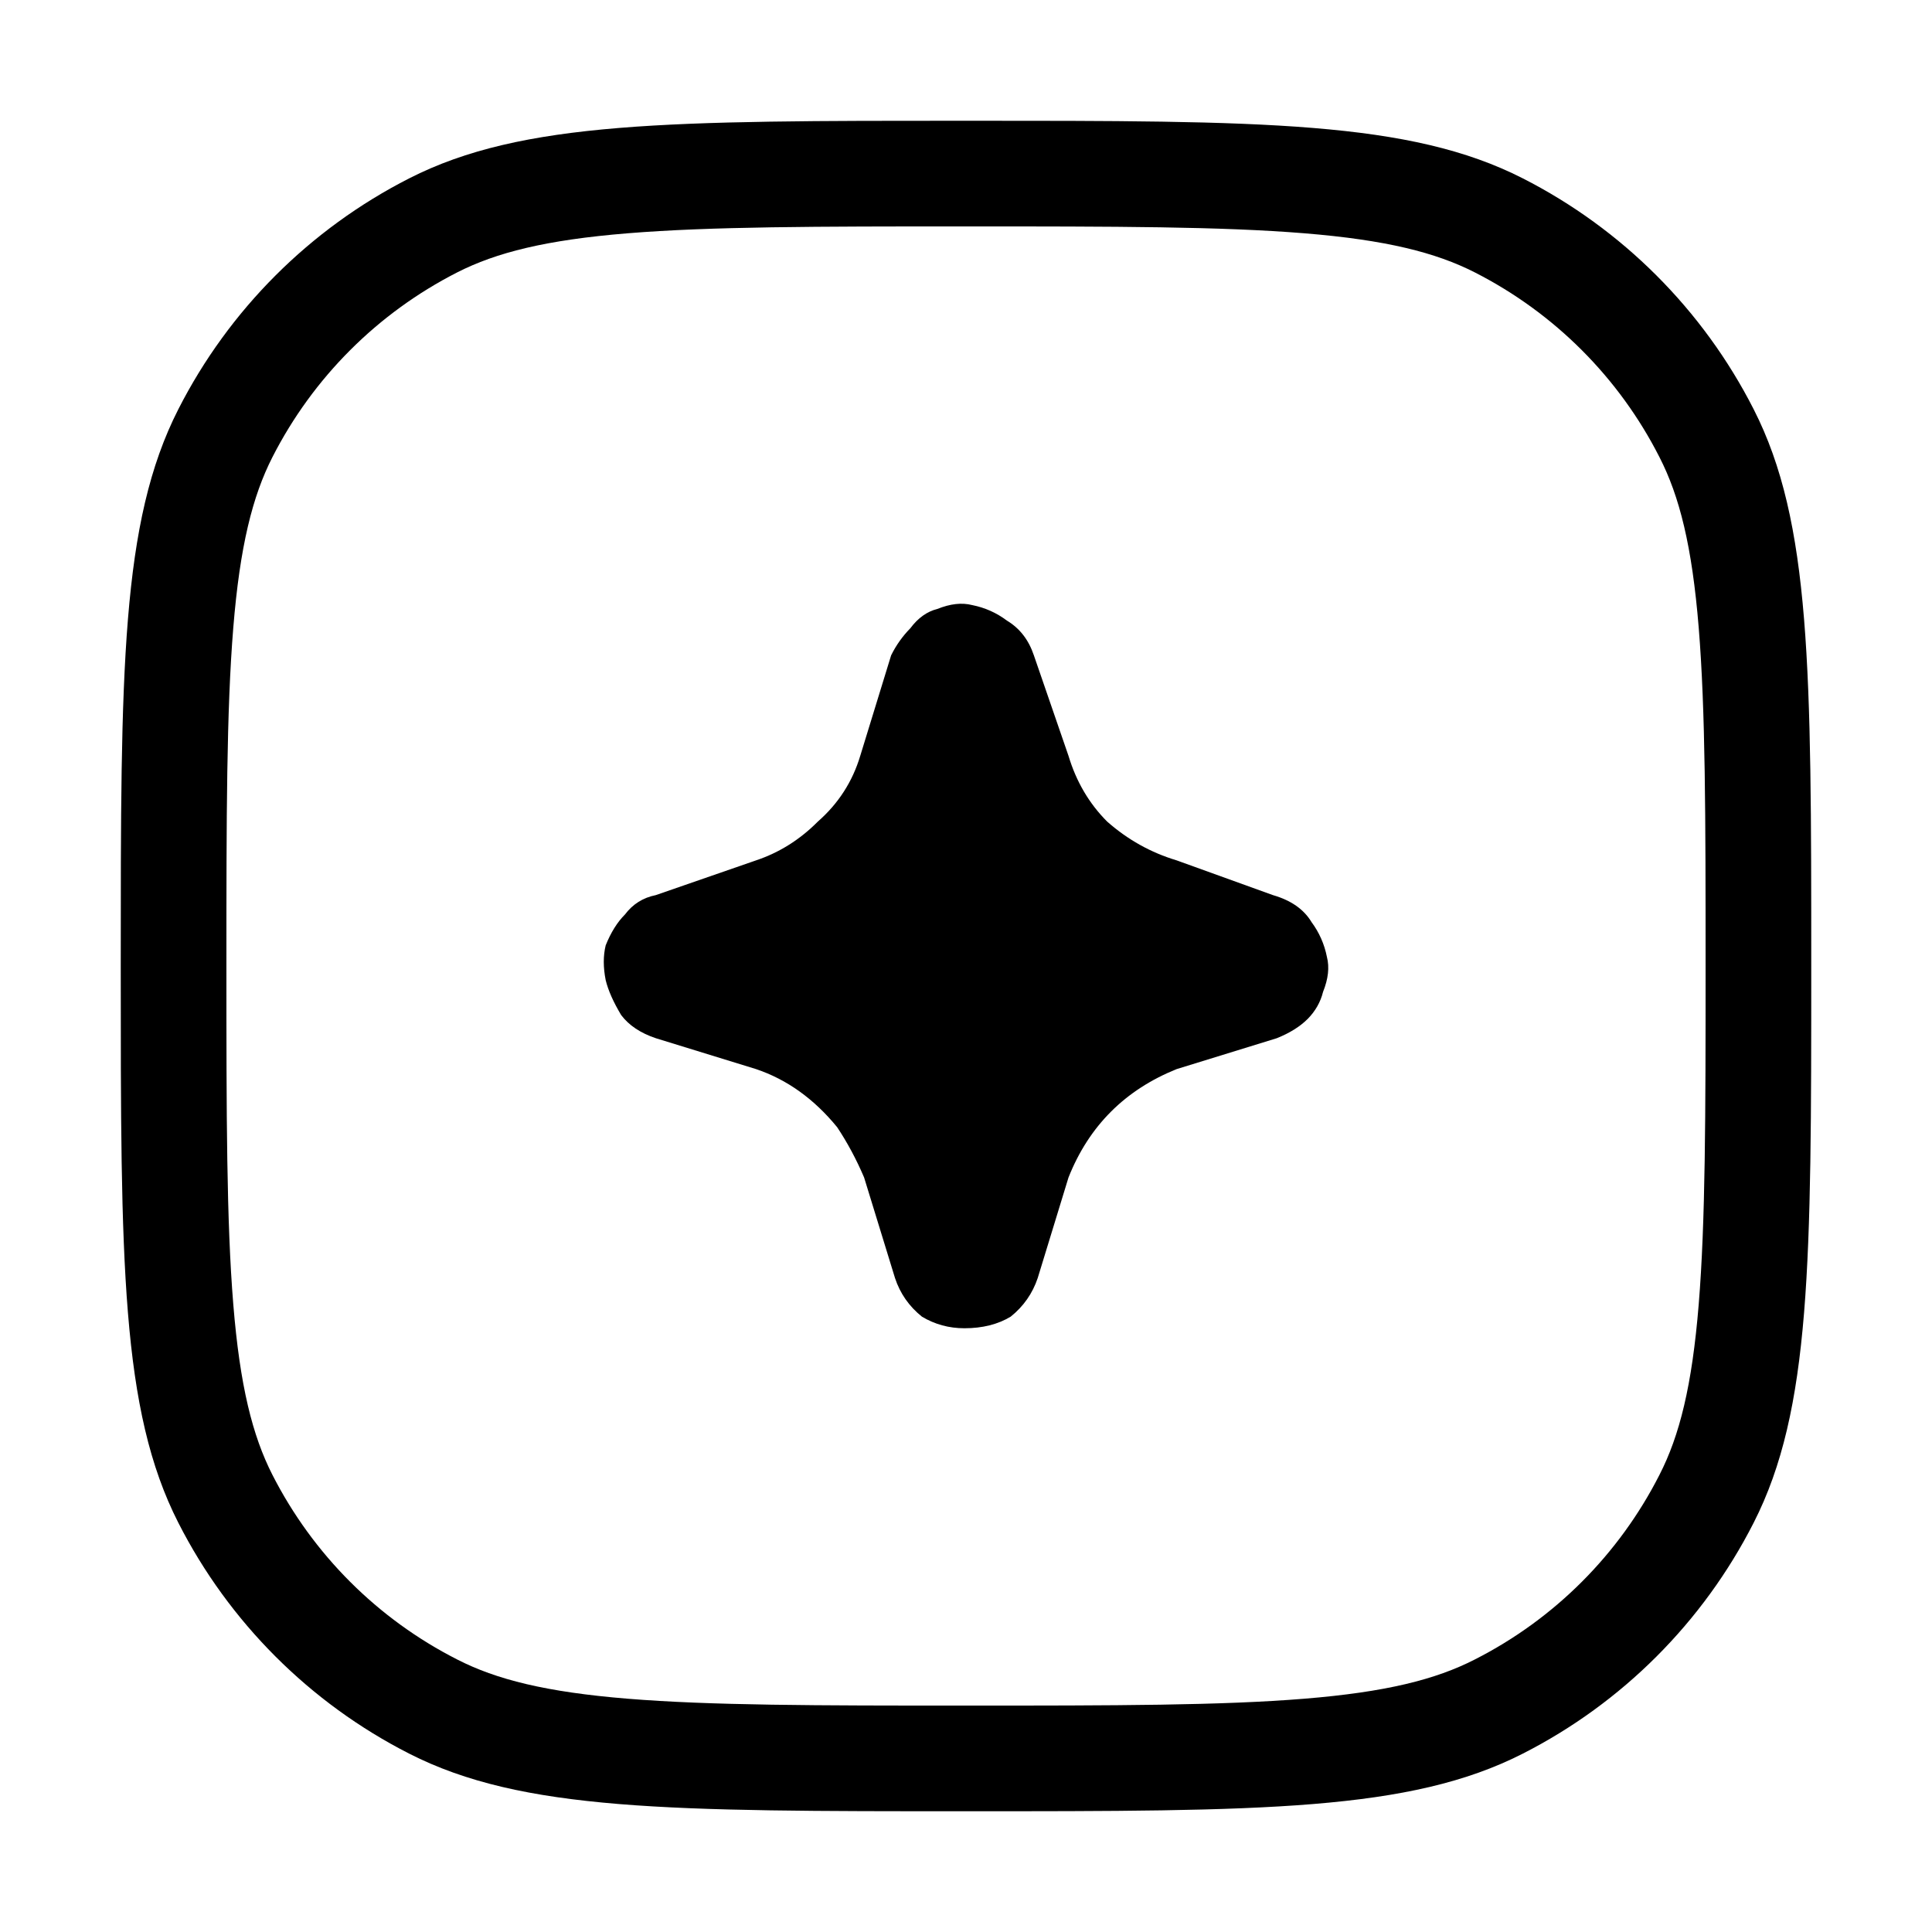
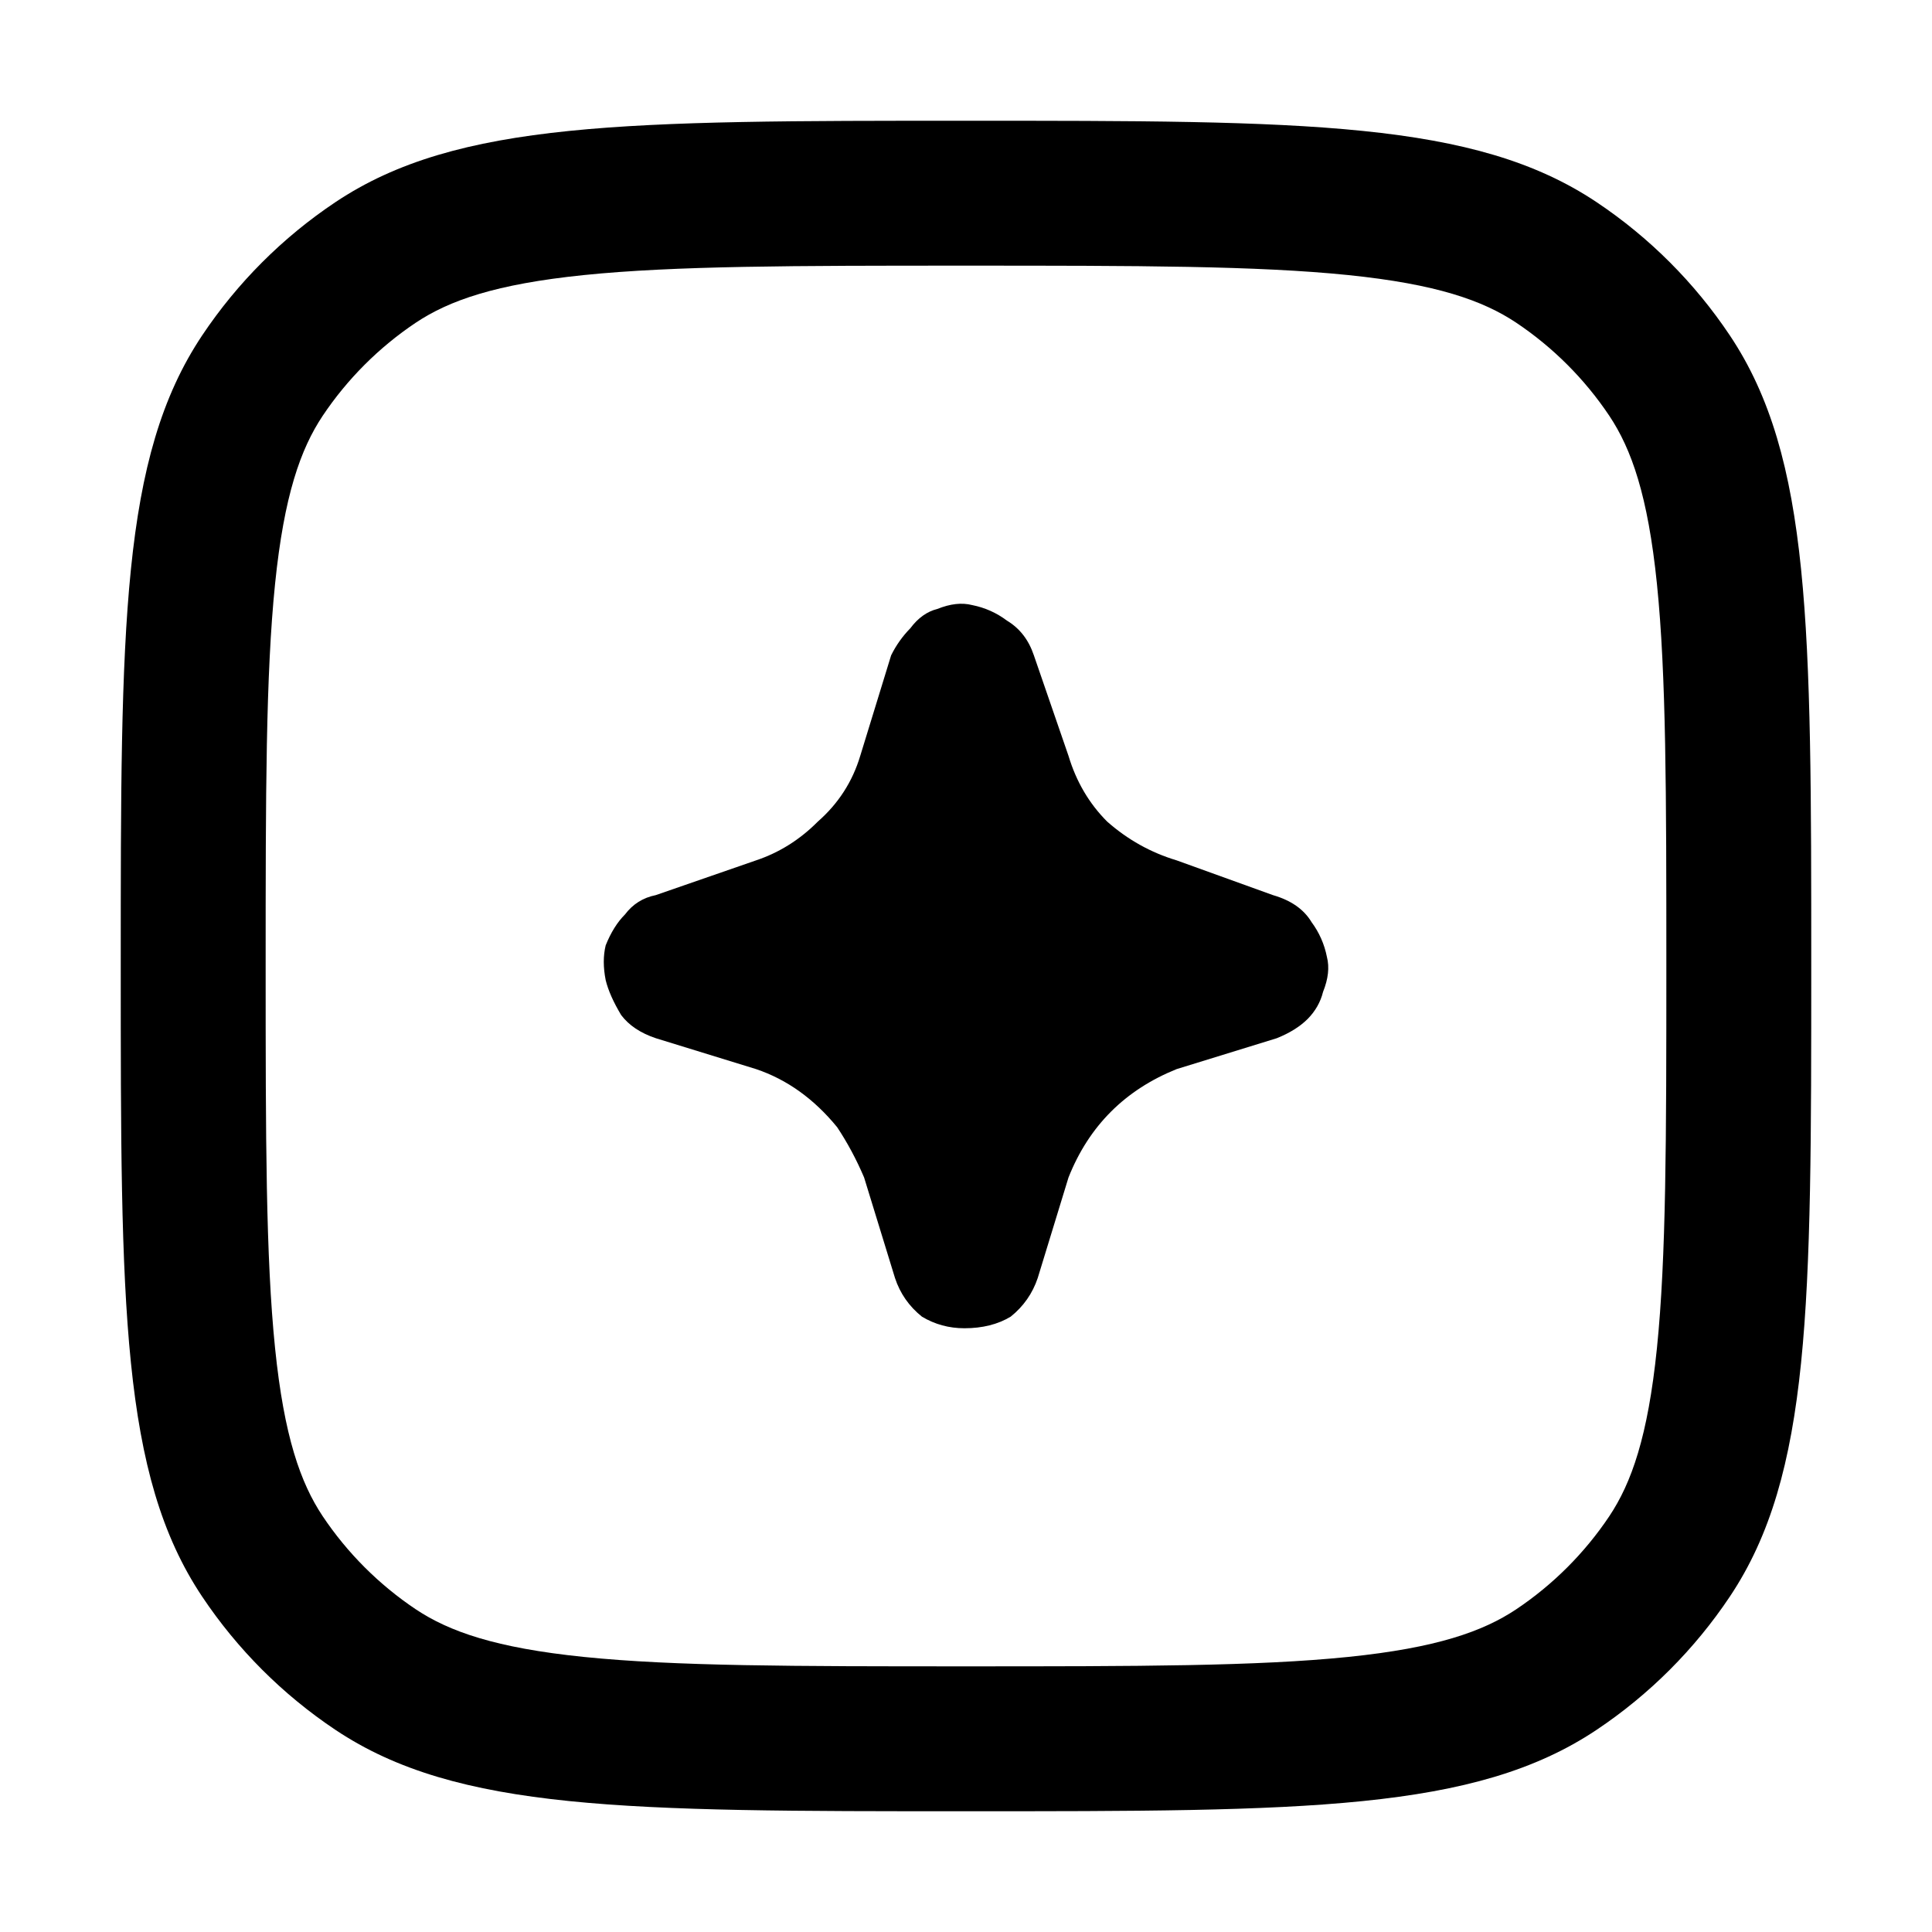
<svg xmlns="http://www.w3.org/2000/svg" viewBox="0 0 16 16" fill="currentColor">
-   <path fill-rule="evenodd" clip-rule="evenodd" d="M3.786 13.743C4.11 13.909 4.522 14.013 5.198 14.068C5.883 14.124 6.76 14.125 8 14.125C9.24 14.125 10.117 14.124 10.802 14.068C11.478 14.013 11.89 13.909 12.214 13.743C12.873 13.408 13.408 12.873 13.743 12.214C13.909 11.89 14.013 11.478 14.068 10.802C14.124 10.117 14.125 9.24 14.125 8C14.125 6.76 14.124 5.883 14.068 5.198C14.013 4.522 13.909 4.11 13.743 3.786C13.408 3.127 12.873 2.592 12.214 2.256C11.89 2.091 11.478 1.987 10.802 1.932C10.117 1.876 9.24 1.875 8 1.875C6.76 1.875 5.883 1.876 5.198 1.932C4.522 1.987 4.11 2.091 3.786 2.256C3.127 2.592 2.592 3.127 2.256 3.786C2.091 4.11 1.987 4.522 1.932 5.198C1.876 5.883 1.875 6.76 1.875 8C1.875 9.24 1.876 10.117 1.932 10.802C1.987 11.478 2.091 11.89 2.256 12.214C2.592 12.873 3.127 13.408 3.786 13.743ZM1 8C1 5.55 1 4.325 1.477 3.389C1.896 2.566 2.566 1.896 3.389 1.477C4.325 1 5.55 1 8 1C10.45 1 11.675 1 12.611 1.477C13.434 1.896 14.104 2.566 14.523 3.389C15 4.325 15 5.55 15 8C15 10.45 15 11.675 14.523 12.611C14.104 13.434 13.434 14.104 12.611 14.523C11.675 15 10.45 15 8 15C5.55 15 4.325 15 3.389 14.523C2.566 14.104 1.896 13.434 1.477 12.611C1 11.675 1 10.45 1 8ZM7.635 10.904C7.529 10.819 7.454 10.712 7.412 10.584L7.156 9.751C7.092 9.601 7.018 9.463 6.933 9.335C6.741 9.1 6.517 8.94 6.262 8.854L5.431 8.598C5.303 8.555 5.208 8.491 5.144 8.406C5.08 8.299 5.037 8.203 5.016 8.117C4.995 8.011 4.995 7.915 5.016 7.829C5.059 7.722 5.112 7.637 5.176 7.573C5.24 7.488 5.325 7.434 5.431 7.413L6.262 7.125C6.453 7.061 6.624 6.954 6.773 6.804C6.943 6.655 7.06 6.473 7.124 6.26L7.38 5.427C7.422 5.342 7.476 5.267 7.539 5.203C7.603 5.117 7.678 5.064 7.763 5.043C7.87 5 7.965 4.989 8.051 5.011C8.157 5.032 8.253 5.075 8.338 5.139C8.445 5.203 8.519 5.299 8.562 5.427L8.849 6.26C8.913 6.473 9.02 6.655 9.169 6.804C9.339 6.954 9.531 7.061 9.744 7.125L10.542 7.413C10.691 7.456 10.798 7.53 10.862 7.637C10.925 7.722 10.968 7.819 10.989 7.925C11.011 8.011 11 8.107 10.957 8.214C10.936 8.299 10.893 8.374 10.83 8.438C10.766 8.502 10.681 8.555 10.574 8.598L9.744 8.854C9.531 8.94 9.35 9.057 9.201 9.206C9.051 9.356 8.934 9.537 8.849 9.751L8.594 10.584C8.551 10.712 8.476 10.819 8.37 10.904C8.264 10.968 8.136 11 7.987 11C7.859 11 7.742 10.968 7.635 10.904Z" />
+   <path fill-rule="evenodd" clip-rule="evenodd" d="M3.444 13.328C3.719 13.511 4.102 13.647 4.835 13.722C5.589 13.799 6.571 13.8 8 13.8C9.429 13.8 10.411 13.799 11.165 13.722C11.898 13.647 12.281 13.511 12.556 13.328C12.861 13.124 13.124 12.861 13.328 12.556C13.511 12.281 13.647 11.898 13.722 11.165C13.799 10.411 13.8 9.429 13.8 8C13.8 6.571 13.799 5.589 13.722 4.835C13.647 4.102 13.511 3.719 13.328 3.444C13.124 3.139 12.861 2.876 12.556 2.672C12.281 2.489 11.898 2.353 11.165 2.278C10.411 2.201 9.429 2.2 8 2.2C6.571 2.2 5.589 2.201 4.835 2.278C4.102 2.353 3.719 2.489 3.444 2.672C3.139 2.876 2.876 3.139 2.672 3.444C2.489 3.719 2.353 4.102 2.278 4.835C2.201 5.589 2.2 6.571 2.2 8C2.2 9.429 2.201 10.411 2.278 11.165C2.353 11.898 2.489 12.281 2.672 12.556C2.876 12.861 3.139 13.124 3.444 13.328ZM1 8C1 5.191 1 3.787 1.674 2.778C1.966 2.341 2.341 1.966 2.778 1.674C3.787 1 5.191 1 8 1C10.809 1 12.213 1 13.222 1.674C13.659 1.966 14.034 2.341 14.326 2.778C15 3.787 15 5.191 15 8C15 10.809 15 12.213 14.326 13.222C14.034 13.659 13.659 14.034 13.222 14.326C12.213 15 10.809 15 8 15C5.191 15 3.787 15 2.778 14.326C2.341 14.034 1.966 13.659 1.674 13.222C1 12.213 1 10.809 1 8ZM7.635 10.904C7.529 10.819 7.454 10.712 7.412 10.584L7.156 9.751C7.092 9.601 7.018 9.463 6.933 9.335C6.741 9.1 6.517 8.94 6.262 8.854L5.431 8.598C5.303 8.555 5.208 8.491 5.144 8.406C5.08 8.299 5.037 8.203 5.016 8.117C4.995 8.011 4.995 7.915 5.016 7.829C5.059 7.722 5.112 7.637 5.176 7.573C5.24 7.488 5.325 7.434 5.431 7.413L6.262 7.125C6.453 7.061 6.624 6.954 6.773 6.804C6.943 6.655 7.06 6.473 7.124 6.26L7.38 5.427C7.422 5.342 7.476 5.267 7.539 5.203C7.603 5.117 7.678 5.064 7.763 5.043C7.87 5 7.965 4.989 8.051 5.011C8.157 5.032 8.253 5.075 8.338 5.139C8.445 5.203 8.519 5.299 8.562 5.427L8.849 6.26C8.913 6.473 9.02 6.655 9.169 6.804C9.339 6.954 9.531 7.061 9.744 7.125L10.542 7.413C10.691 7.456 10.798 7.53 10.862 7.637C10.925 7.722 10.968 7.819 10.989 7.925C11.011 8.011 11 8.107 10.957 8.214C10.936 8.299 10.893 8.374 10.83 8.438C10.766 8.502 10.681 8.555 10.574 8.598L9.744 8.854C9.531 8.94 9.35 9.057 9.201 9.206C9.051 9.356 8.934 9.537 8.849 9.751L8.594 10.584C8.551 10.712 8.476 10.819 8.37 10.904C8.264 10.968 8.136 11 7.987 11C7.859 11 7.742 10.968 7.635 10.904Z" />
</svg>
